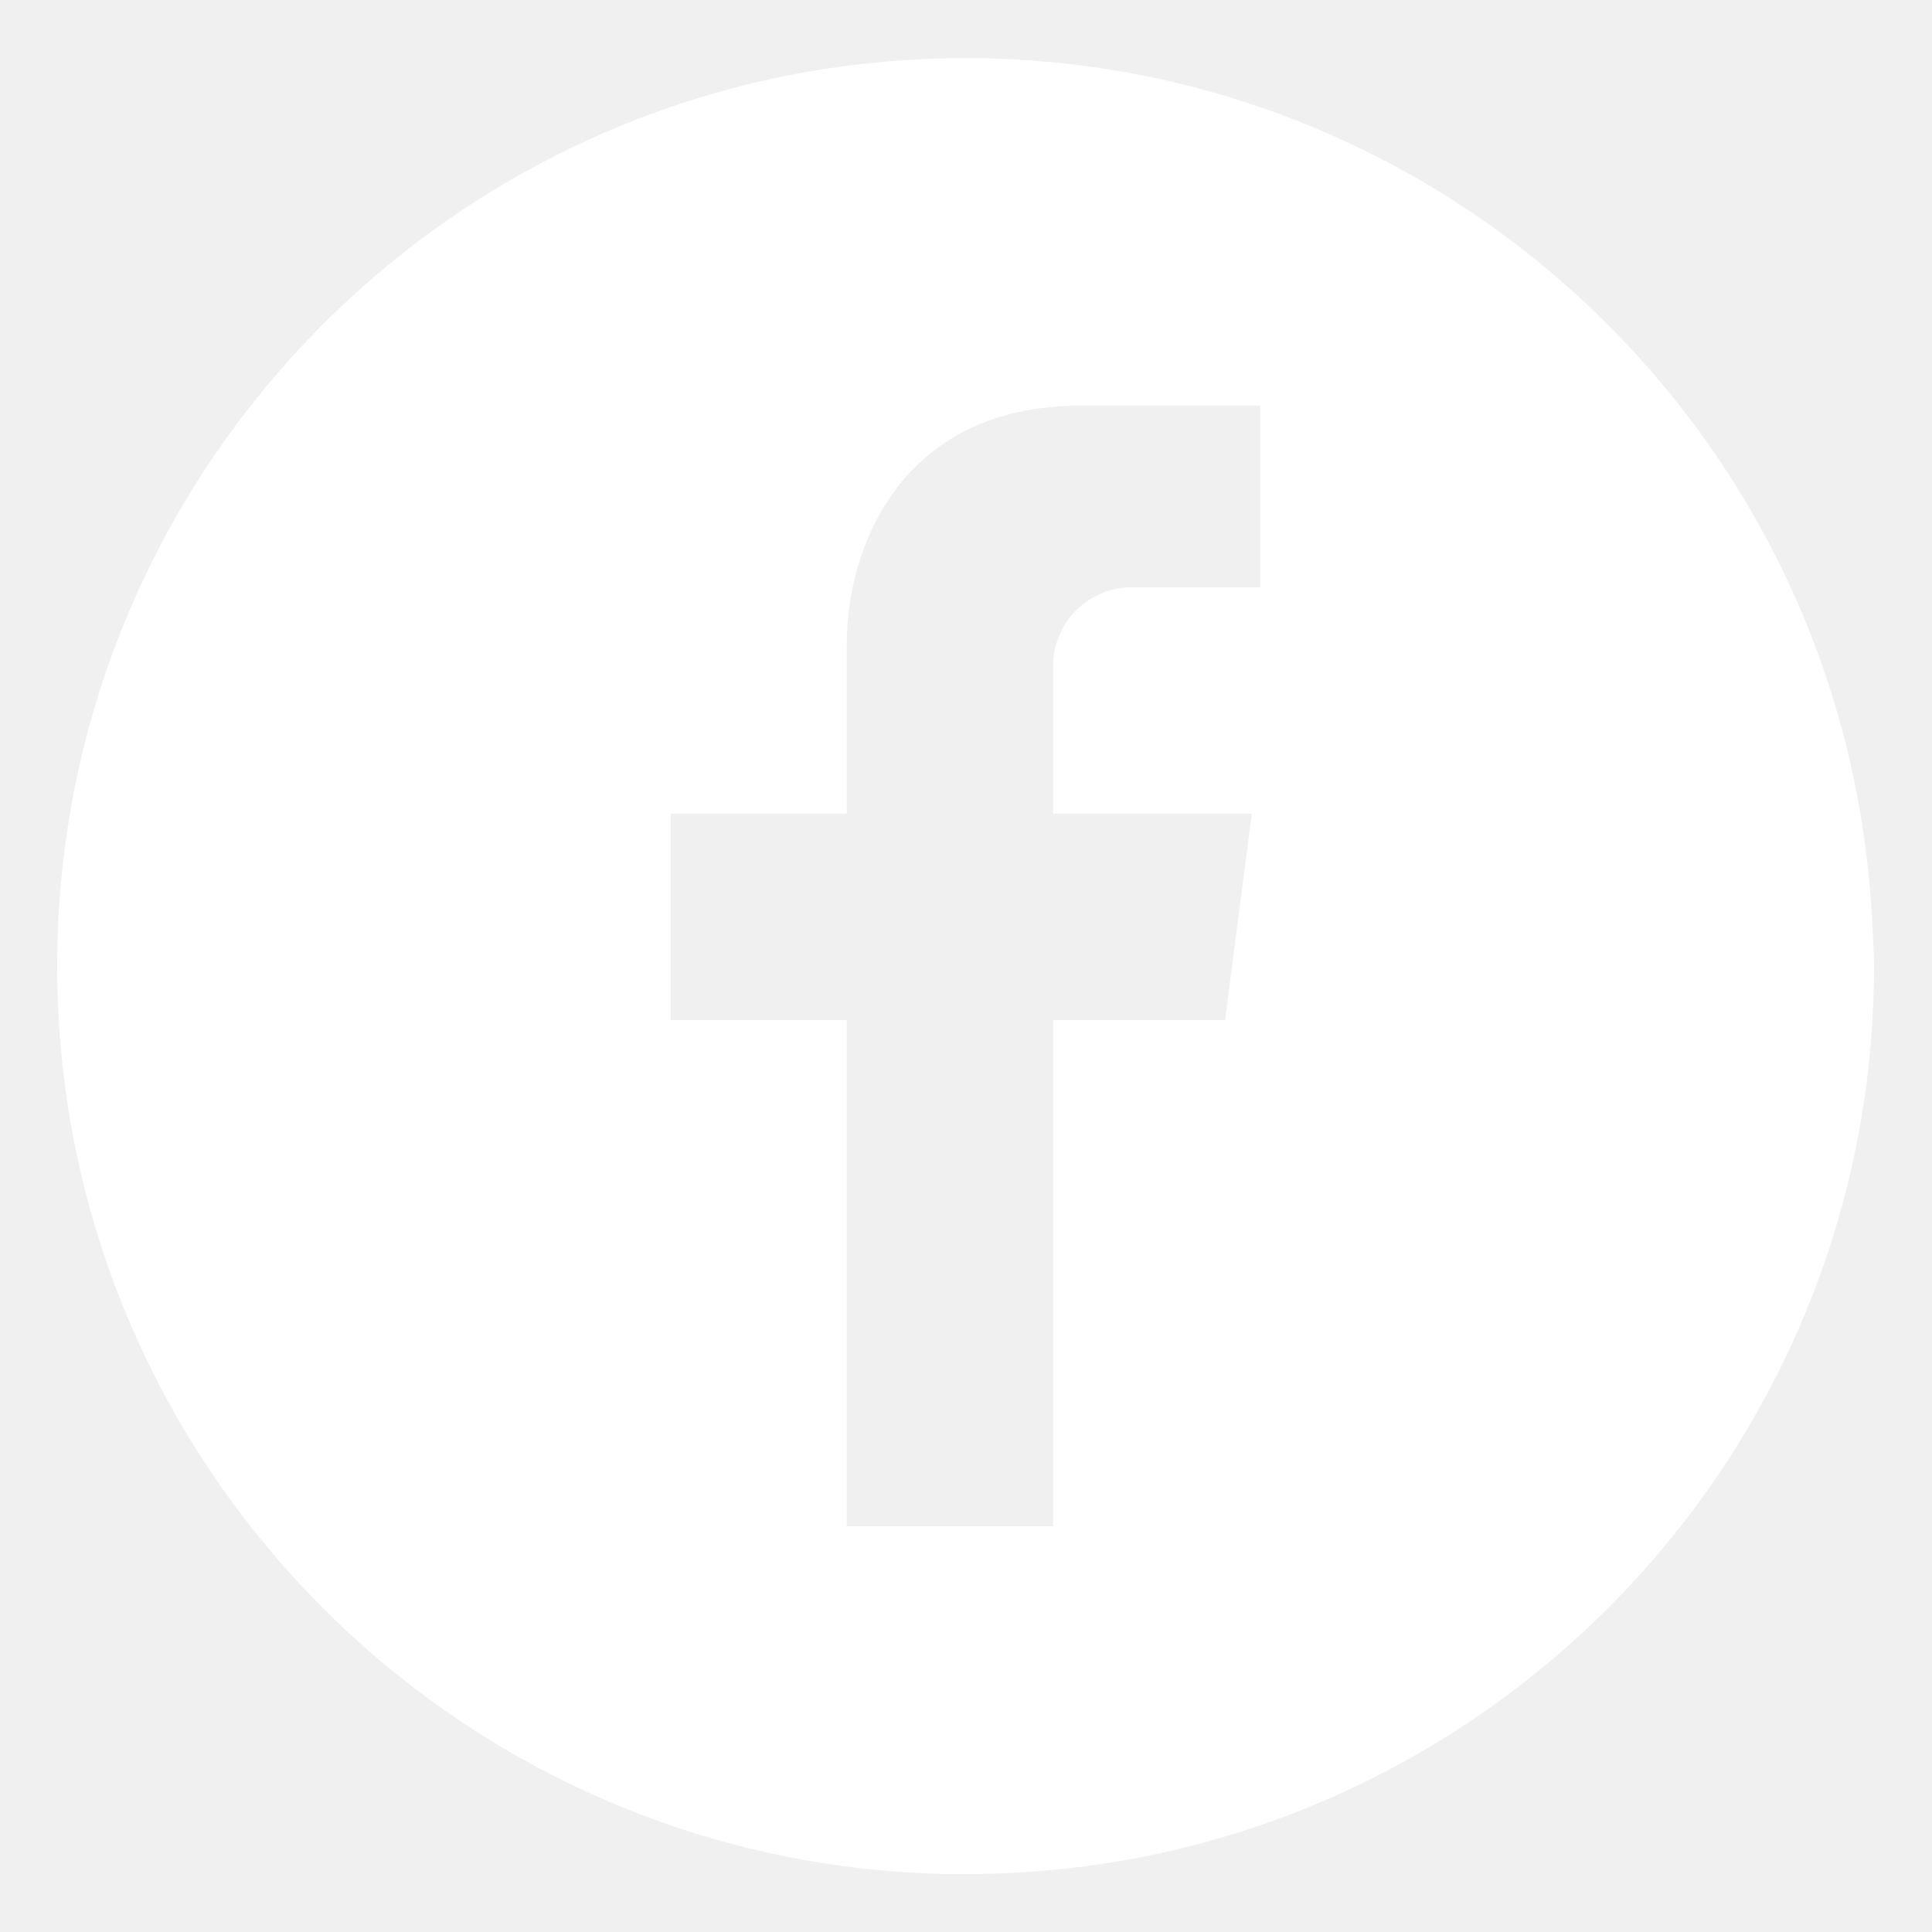
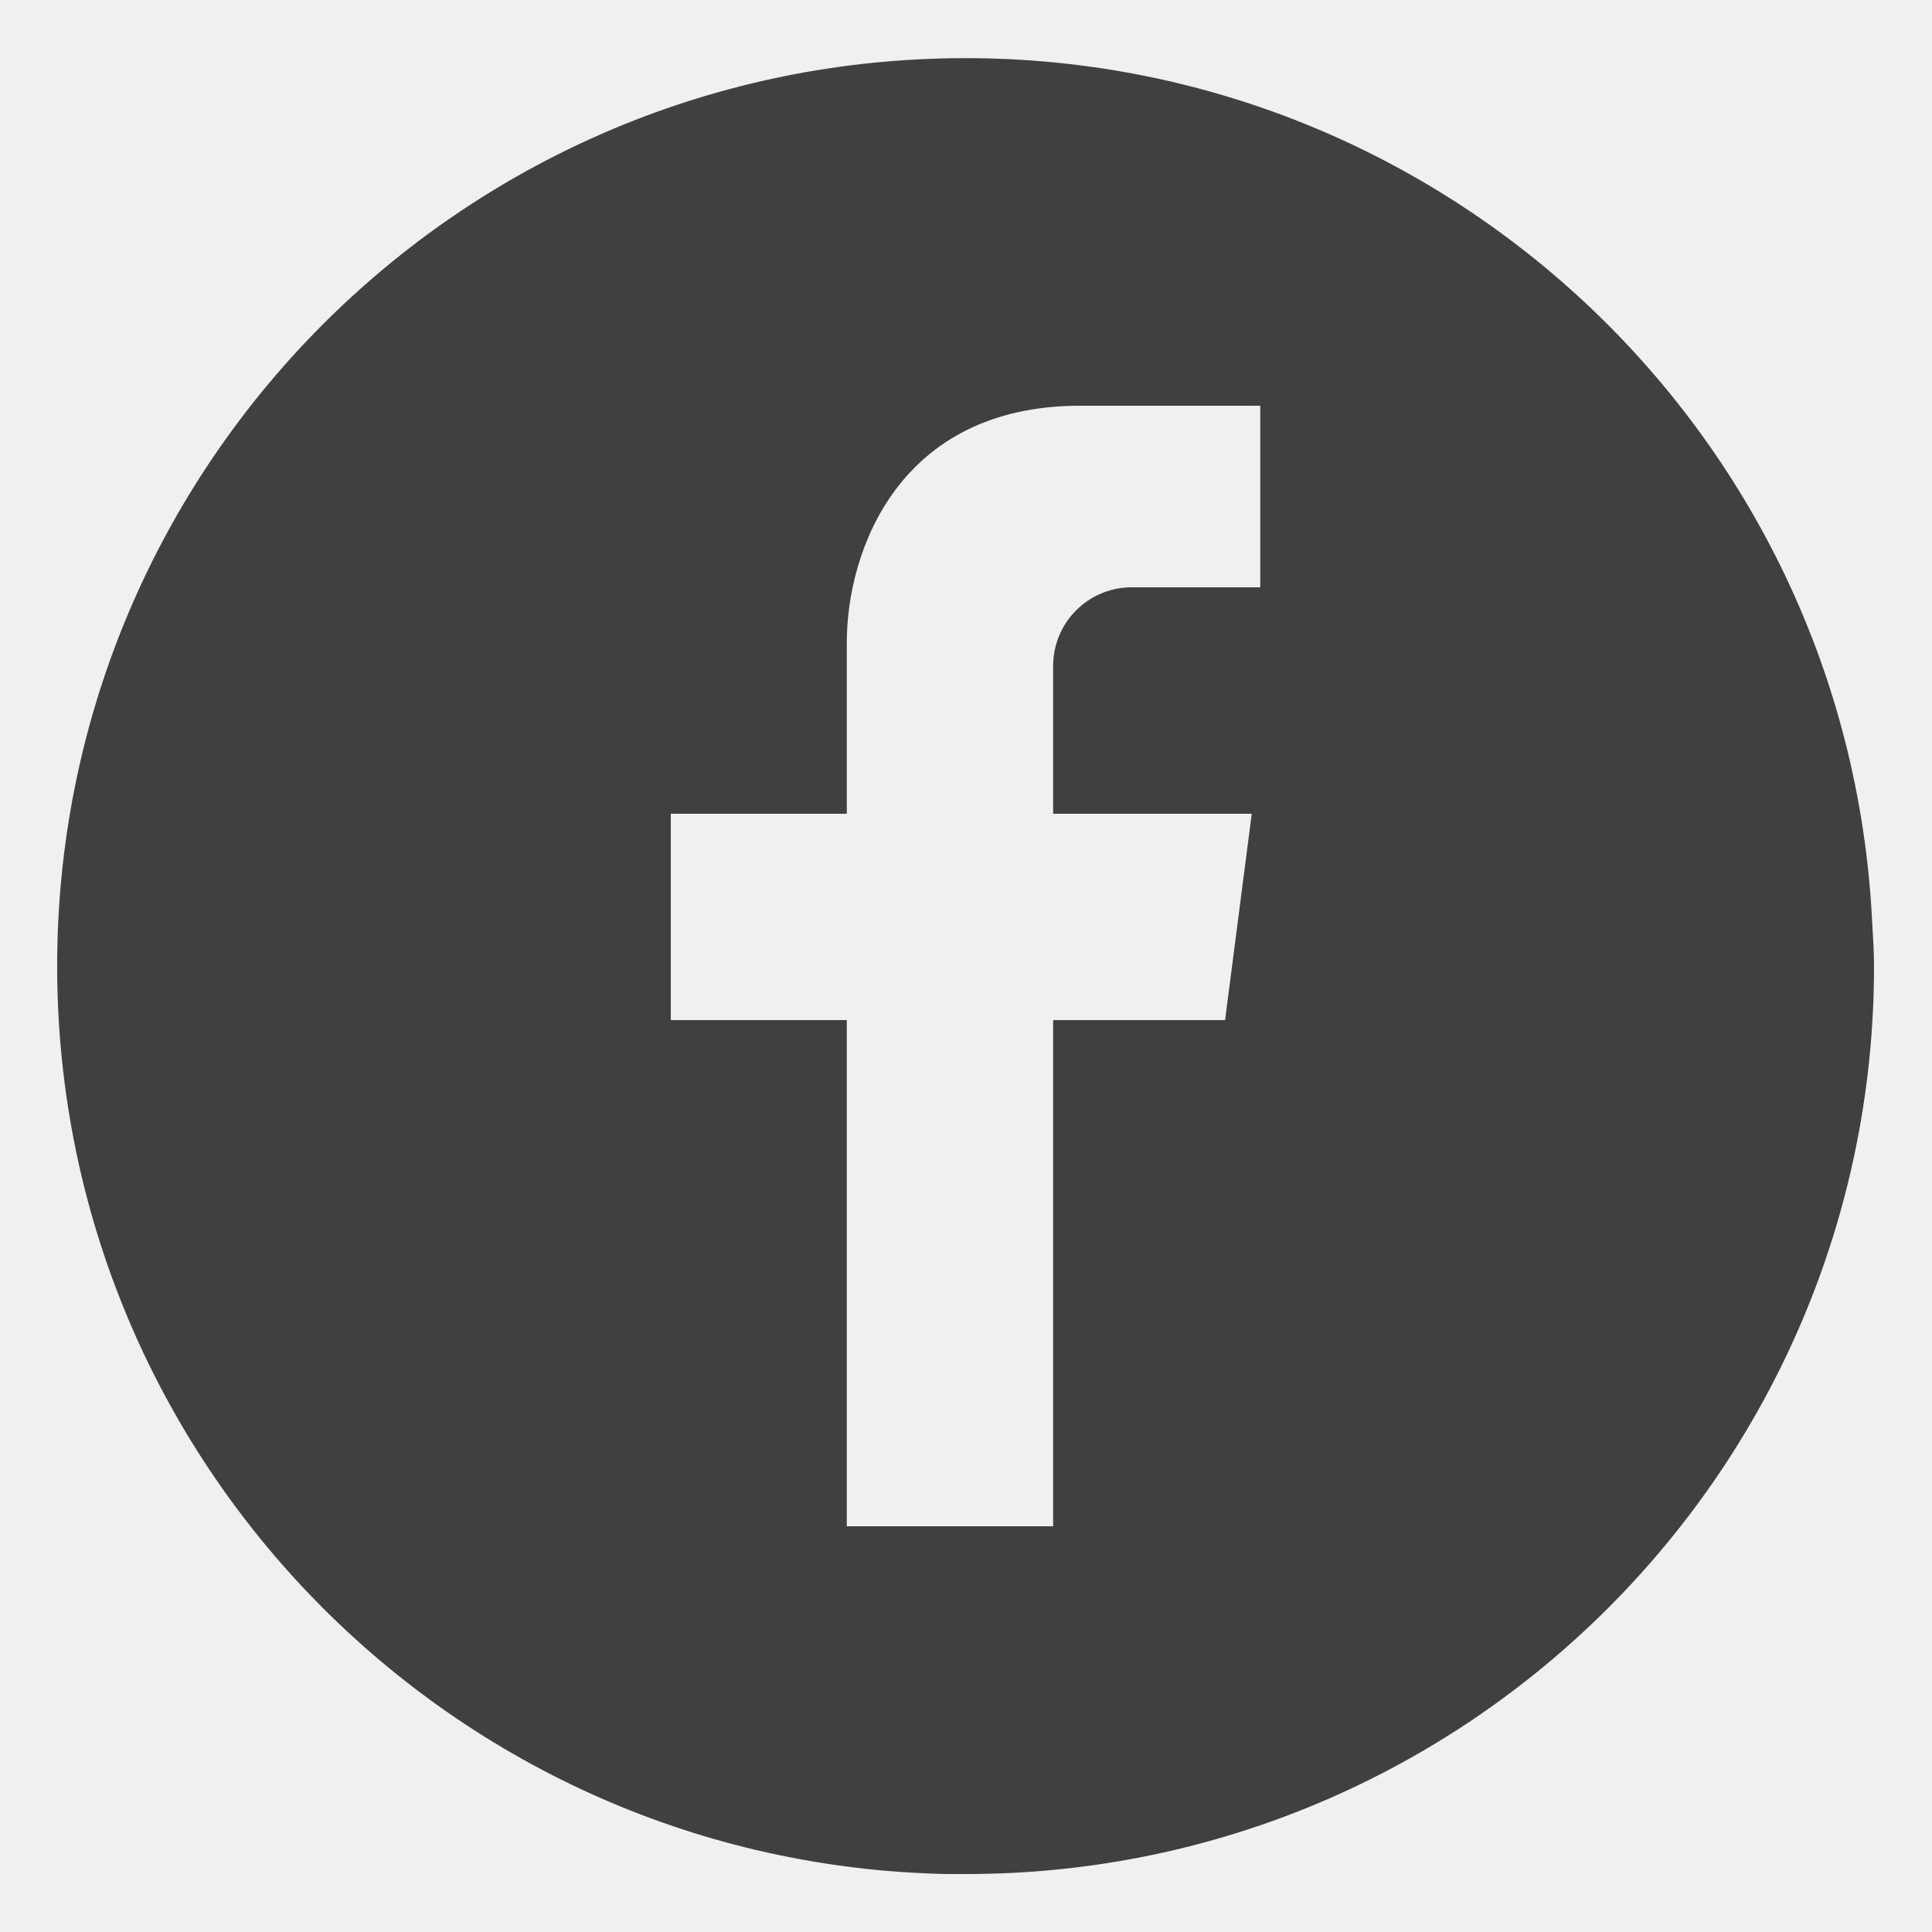
<svg xmlns="http://www.w3.org/2000/svg" id="Layer_1" data-name="Layer 1" viewBox="0 0 100 100">
  <defs>
-     <style>.cls-1{fill:#fff;}</style>
+     <style>.cls-1{fill:#404040;}</style>
  </defs>
  <path class="cls-1" d="M96.9,47.66A47,47,0,1,0,49,97c.33,0,.66,0,1,0A47,47,0,0,0,97,50C97,49.21,96.94,48.43,96.9,47.66ZM54.51,34.53v7.59H64.79L63.41,52.8H54.51V79H43.83V52.8H34.72V42.12h9.11V33.26C43.83,28.52,46.52,21,55.91,21h9.32V30.4H58.71A4.07,4.07,0,0,0,54.51,34.53Z" />
</svg>
